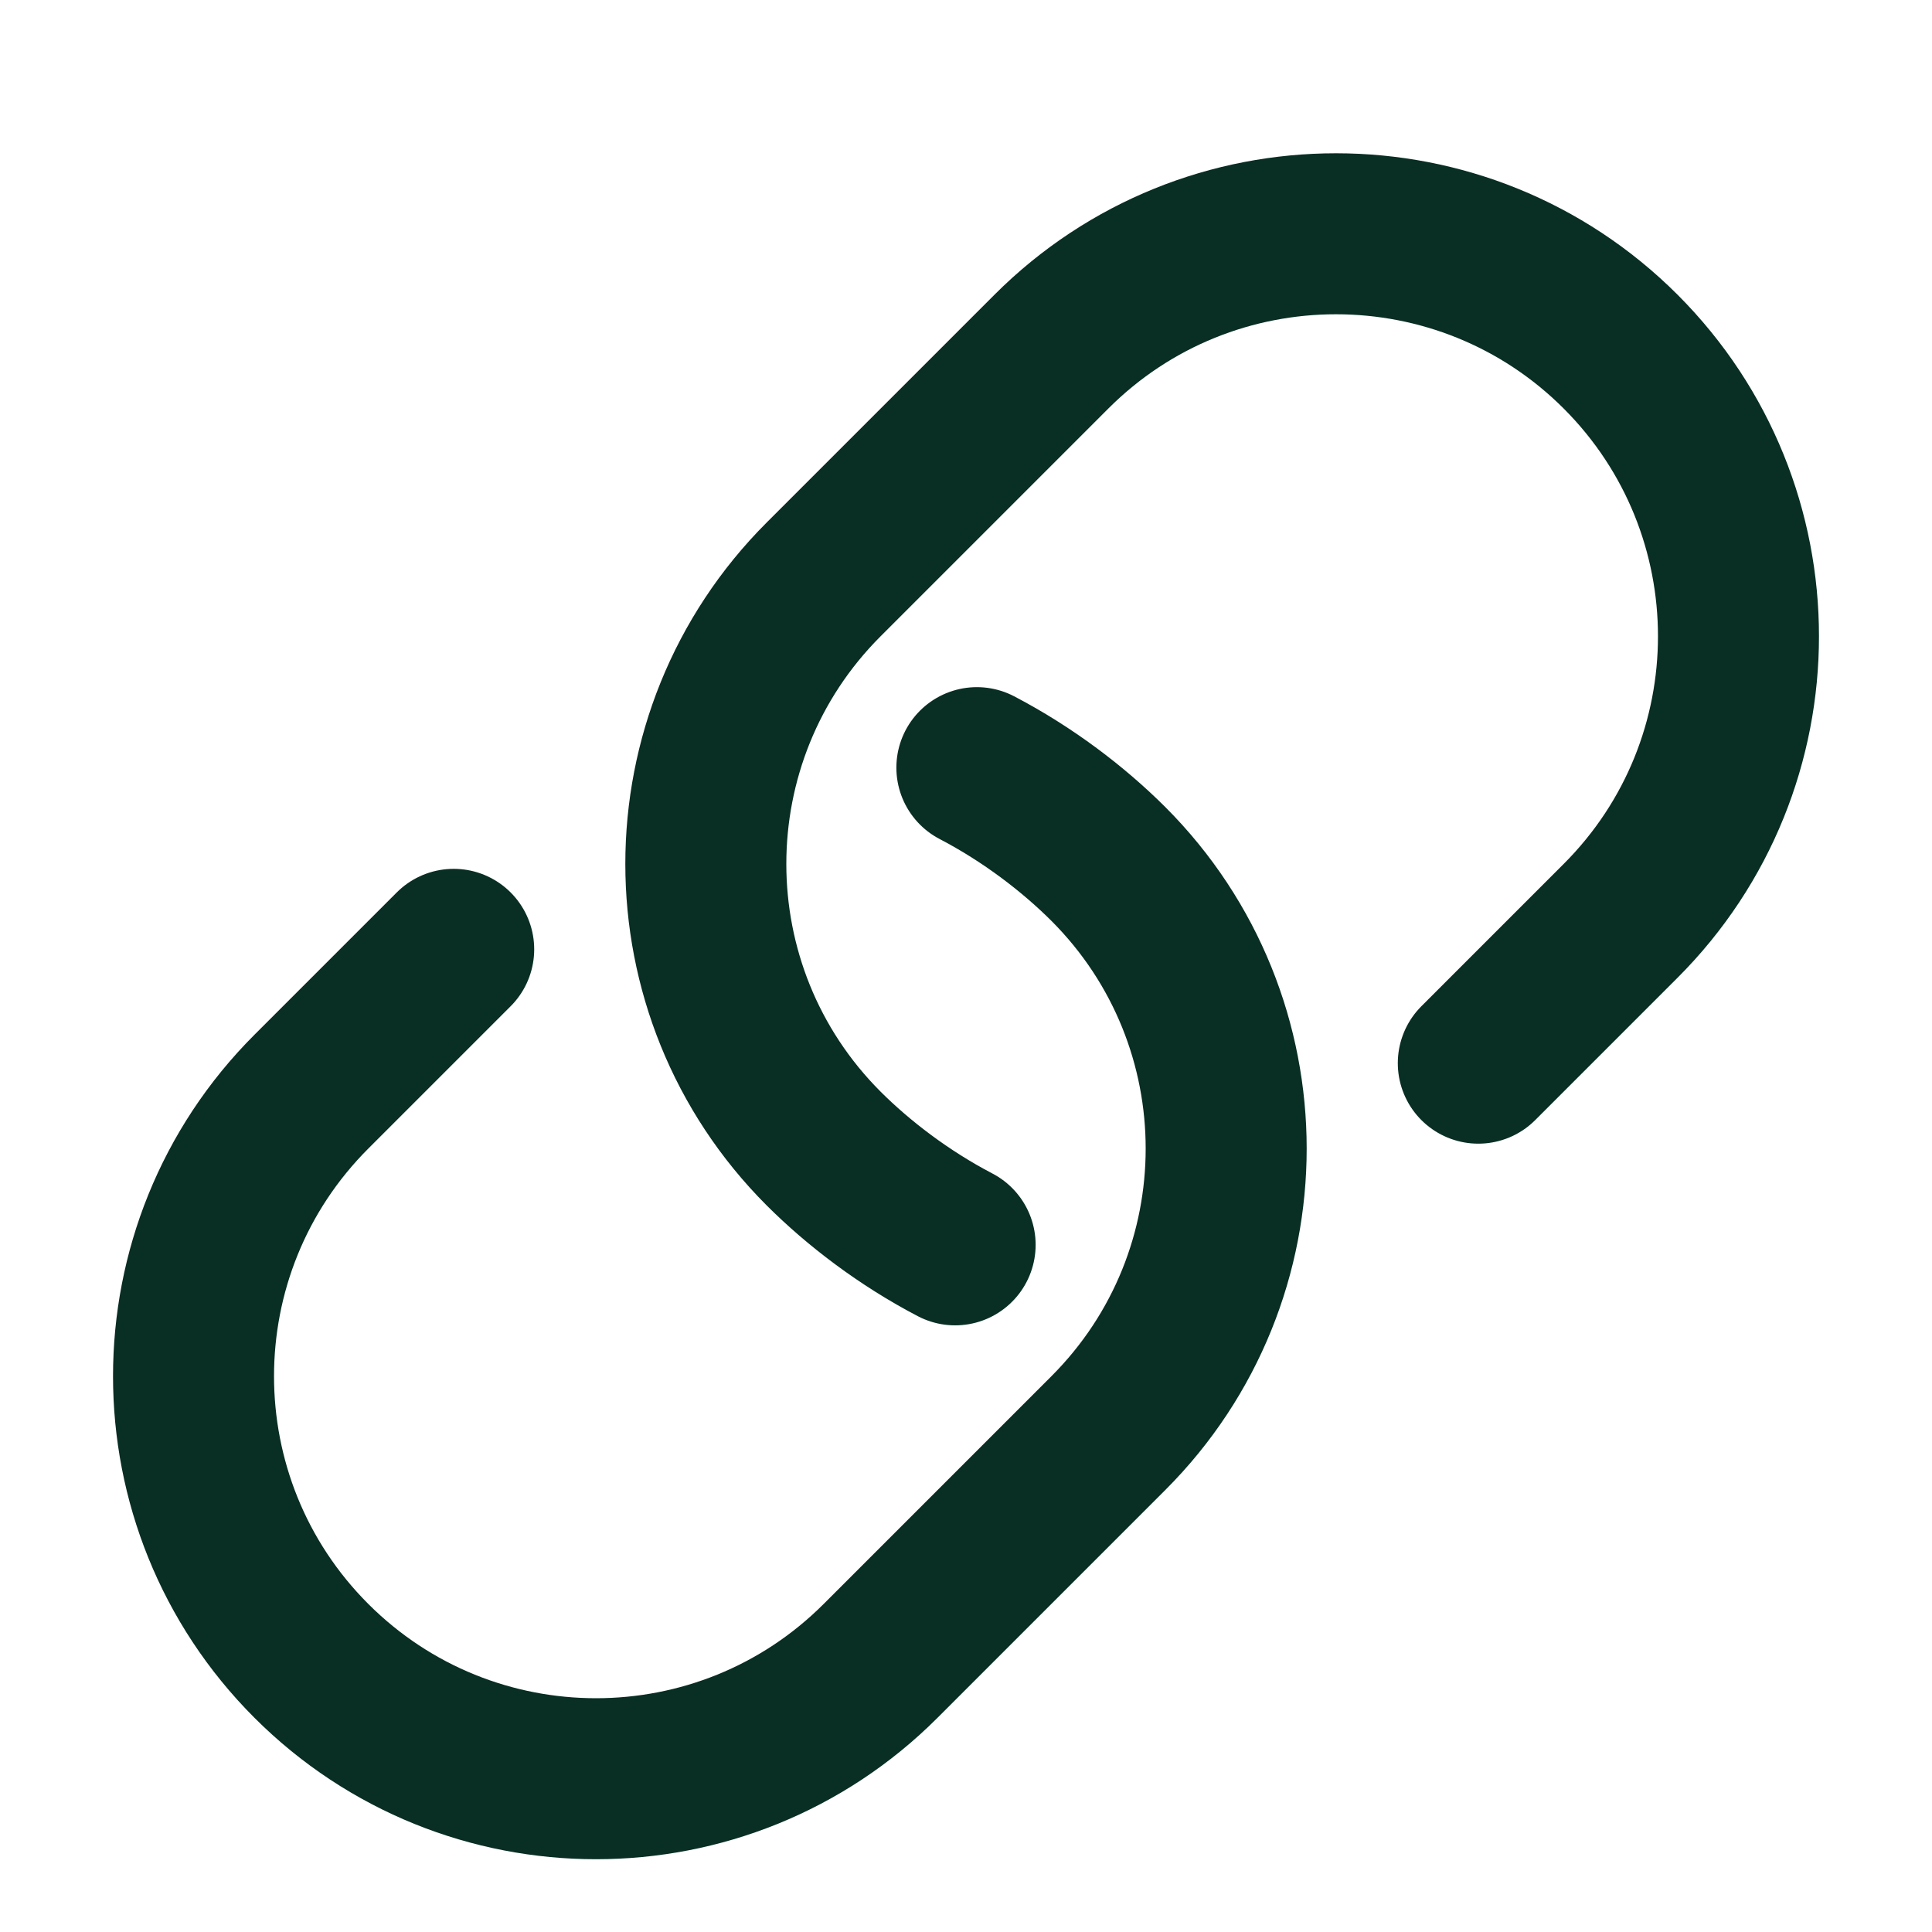
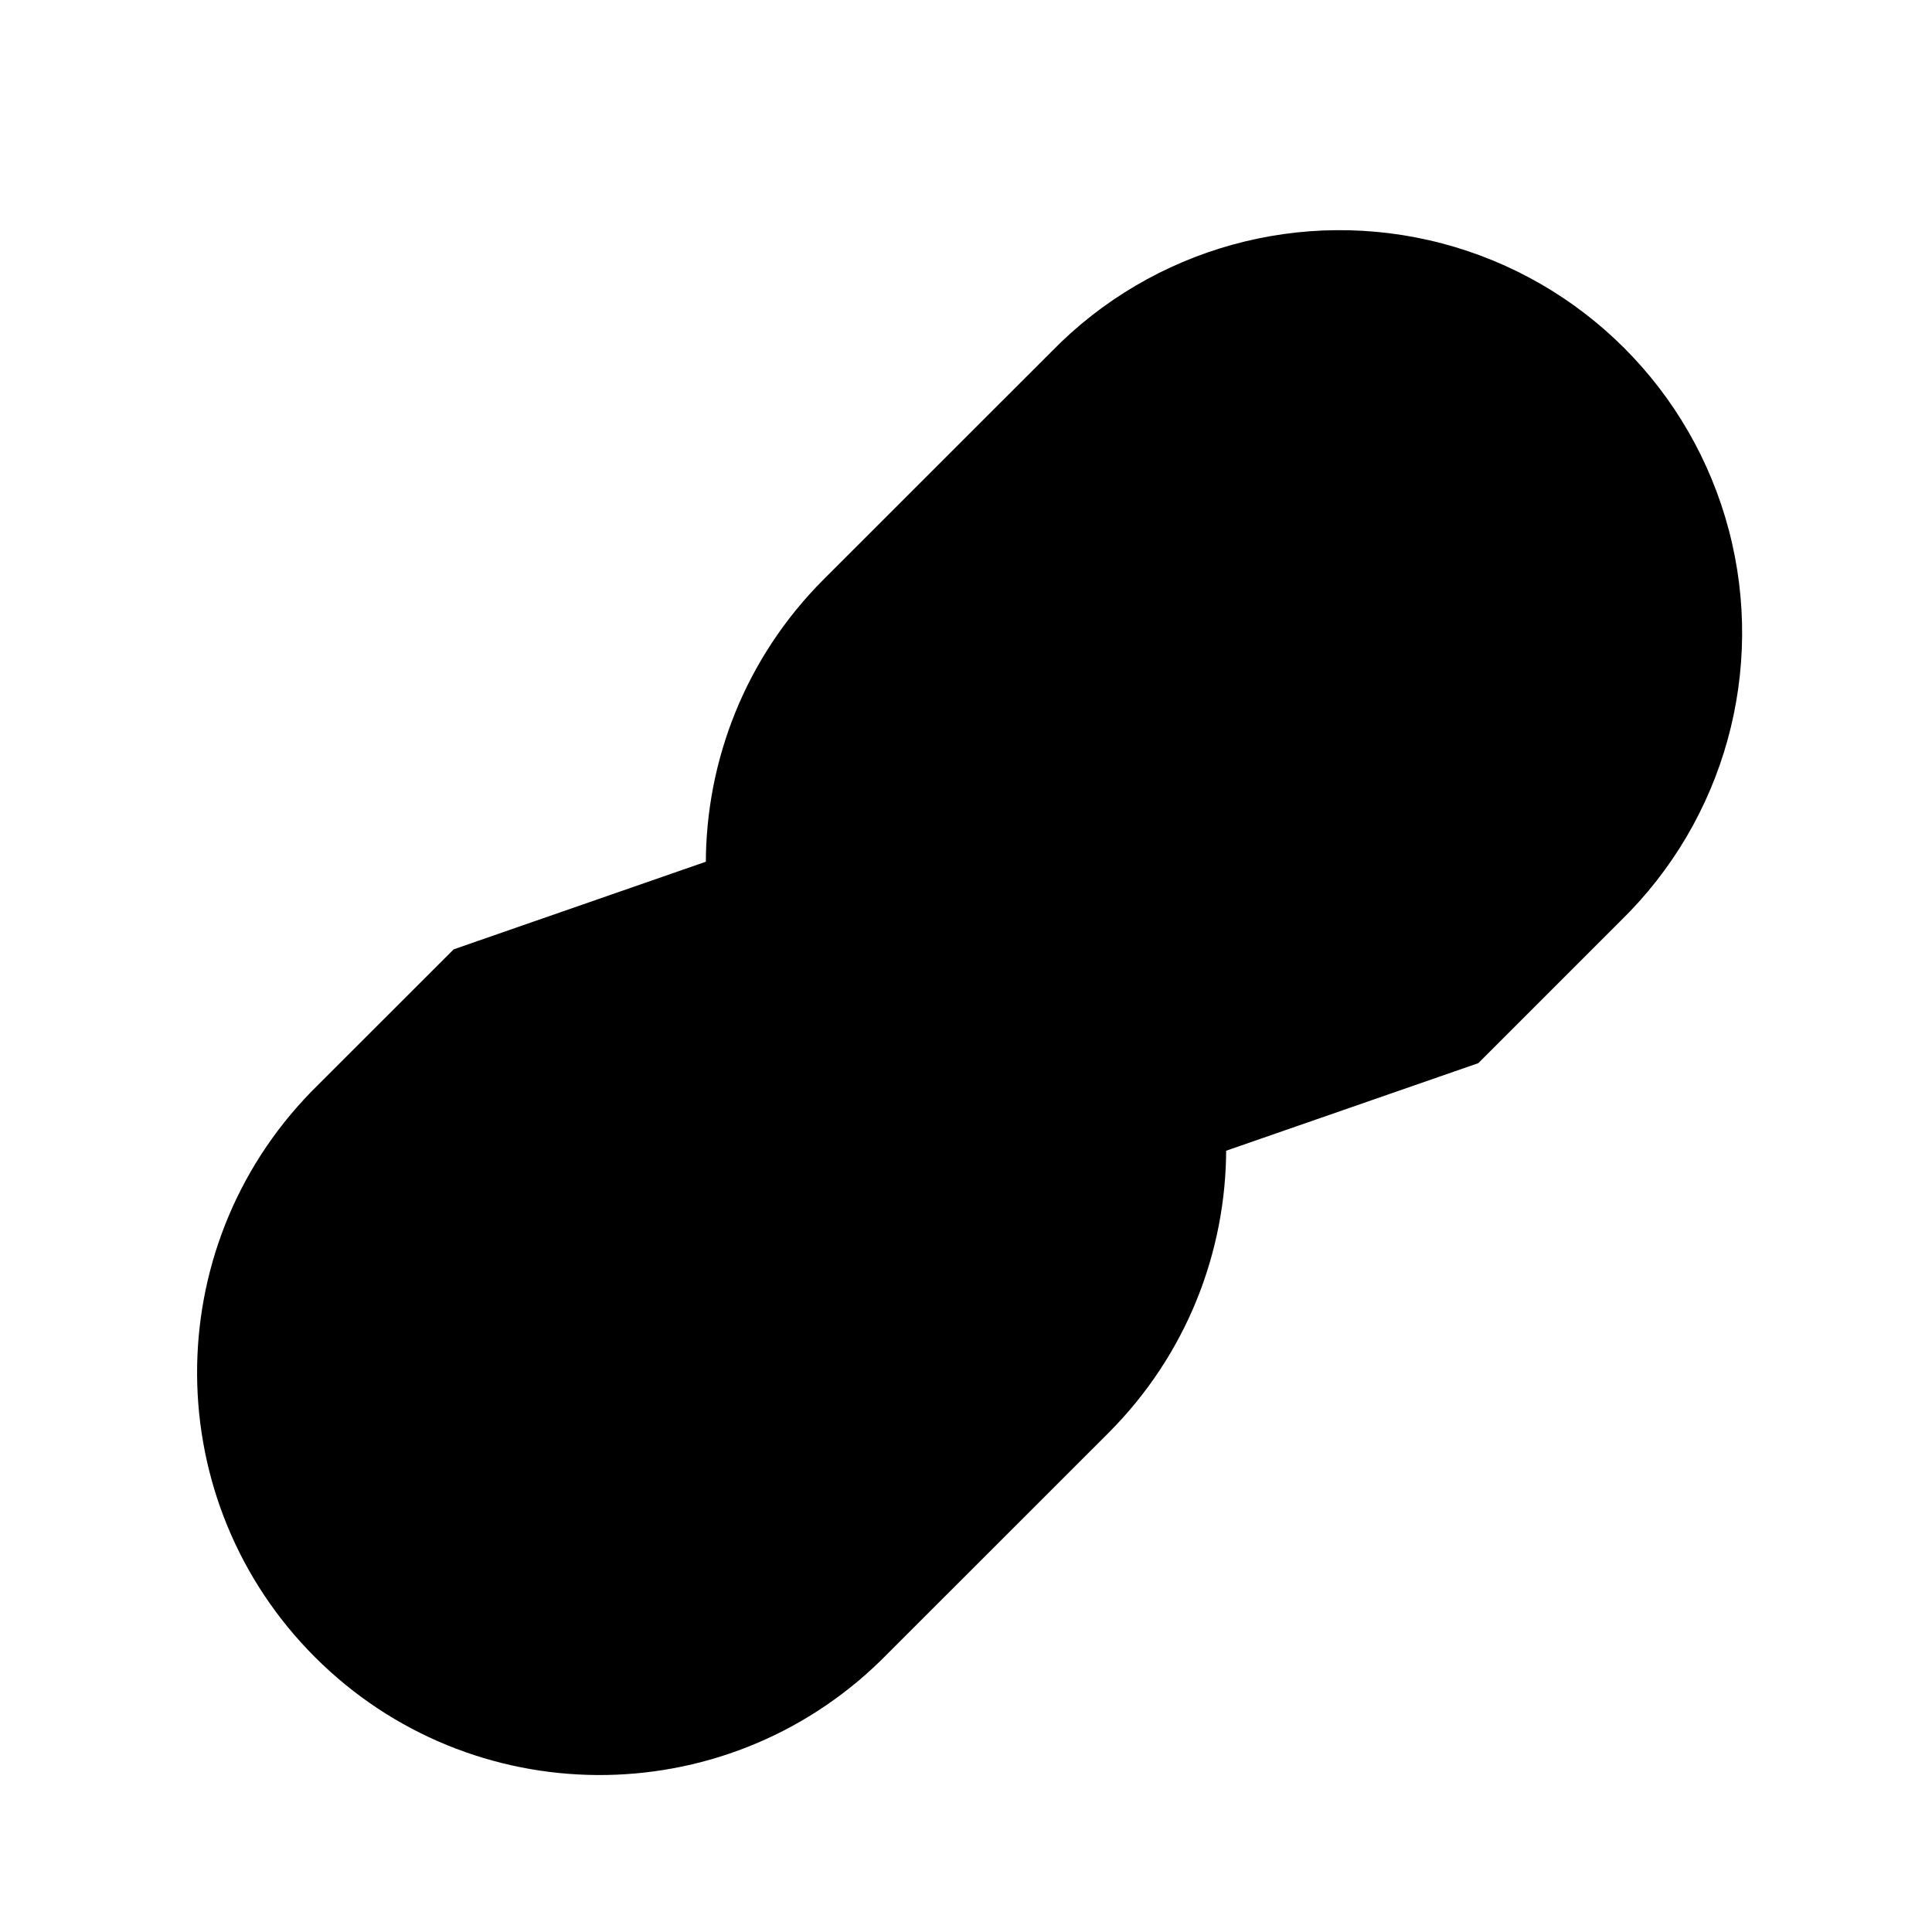
- <svg xmlns="http://www.w3.org/2000/svg" width="24" height="24" viewBox="0 0 24 24" fill="none">
-   <path d="M18.364 13.207L20.132 11.439C22.084 9.487 22.084 6.321 20.132 4.368C18.179 2.416 15.013 2.416 13.061 4.368L10.232 7.197C8.28 9.149 8.28 12.315 10.232 14.268C10.665 14.7 11.229 15.132 11.865 15.464M5.636 11.793L3.868 13.561C1.916 15.513 1.916 18.679 3.868 20.632C5.821 22.584 8.987 22.584 10.939 20.632L13.768 17.803C15.72 15.851 15.72 12.685 13.768 10.732C13.335 10.3 12.771 9.868 12.135 9.536" stroke="#092E24" stroke-width="2" stroke-miterlimit="10" stroke-linecap="round" stroke-linejoin="round" />
+ <svg width="24" height="24" viewBox="0 0 24 24">
+   <g class="link">
+     <path d="m18.364 13.207 1.768-1.768a5 5 0 1 0-7.071-7.07l-2.829 2.828a5 5 0 0 0 0 7.07 6.81 6.81 0 0 0 1.633 1.197m-6.229-3.671L3.868 13.56a5 5 0 0 0 7.071 7.07l2.829-2.828a5 5 0 0 0 0-7.07 6.796 6.796 0 0 0-1.633-1.197" class="stroke-current stroke-2 sl-r" />
+   </g>
</svg>
